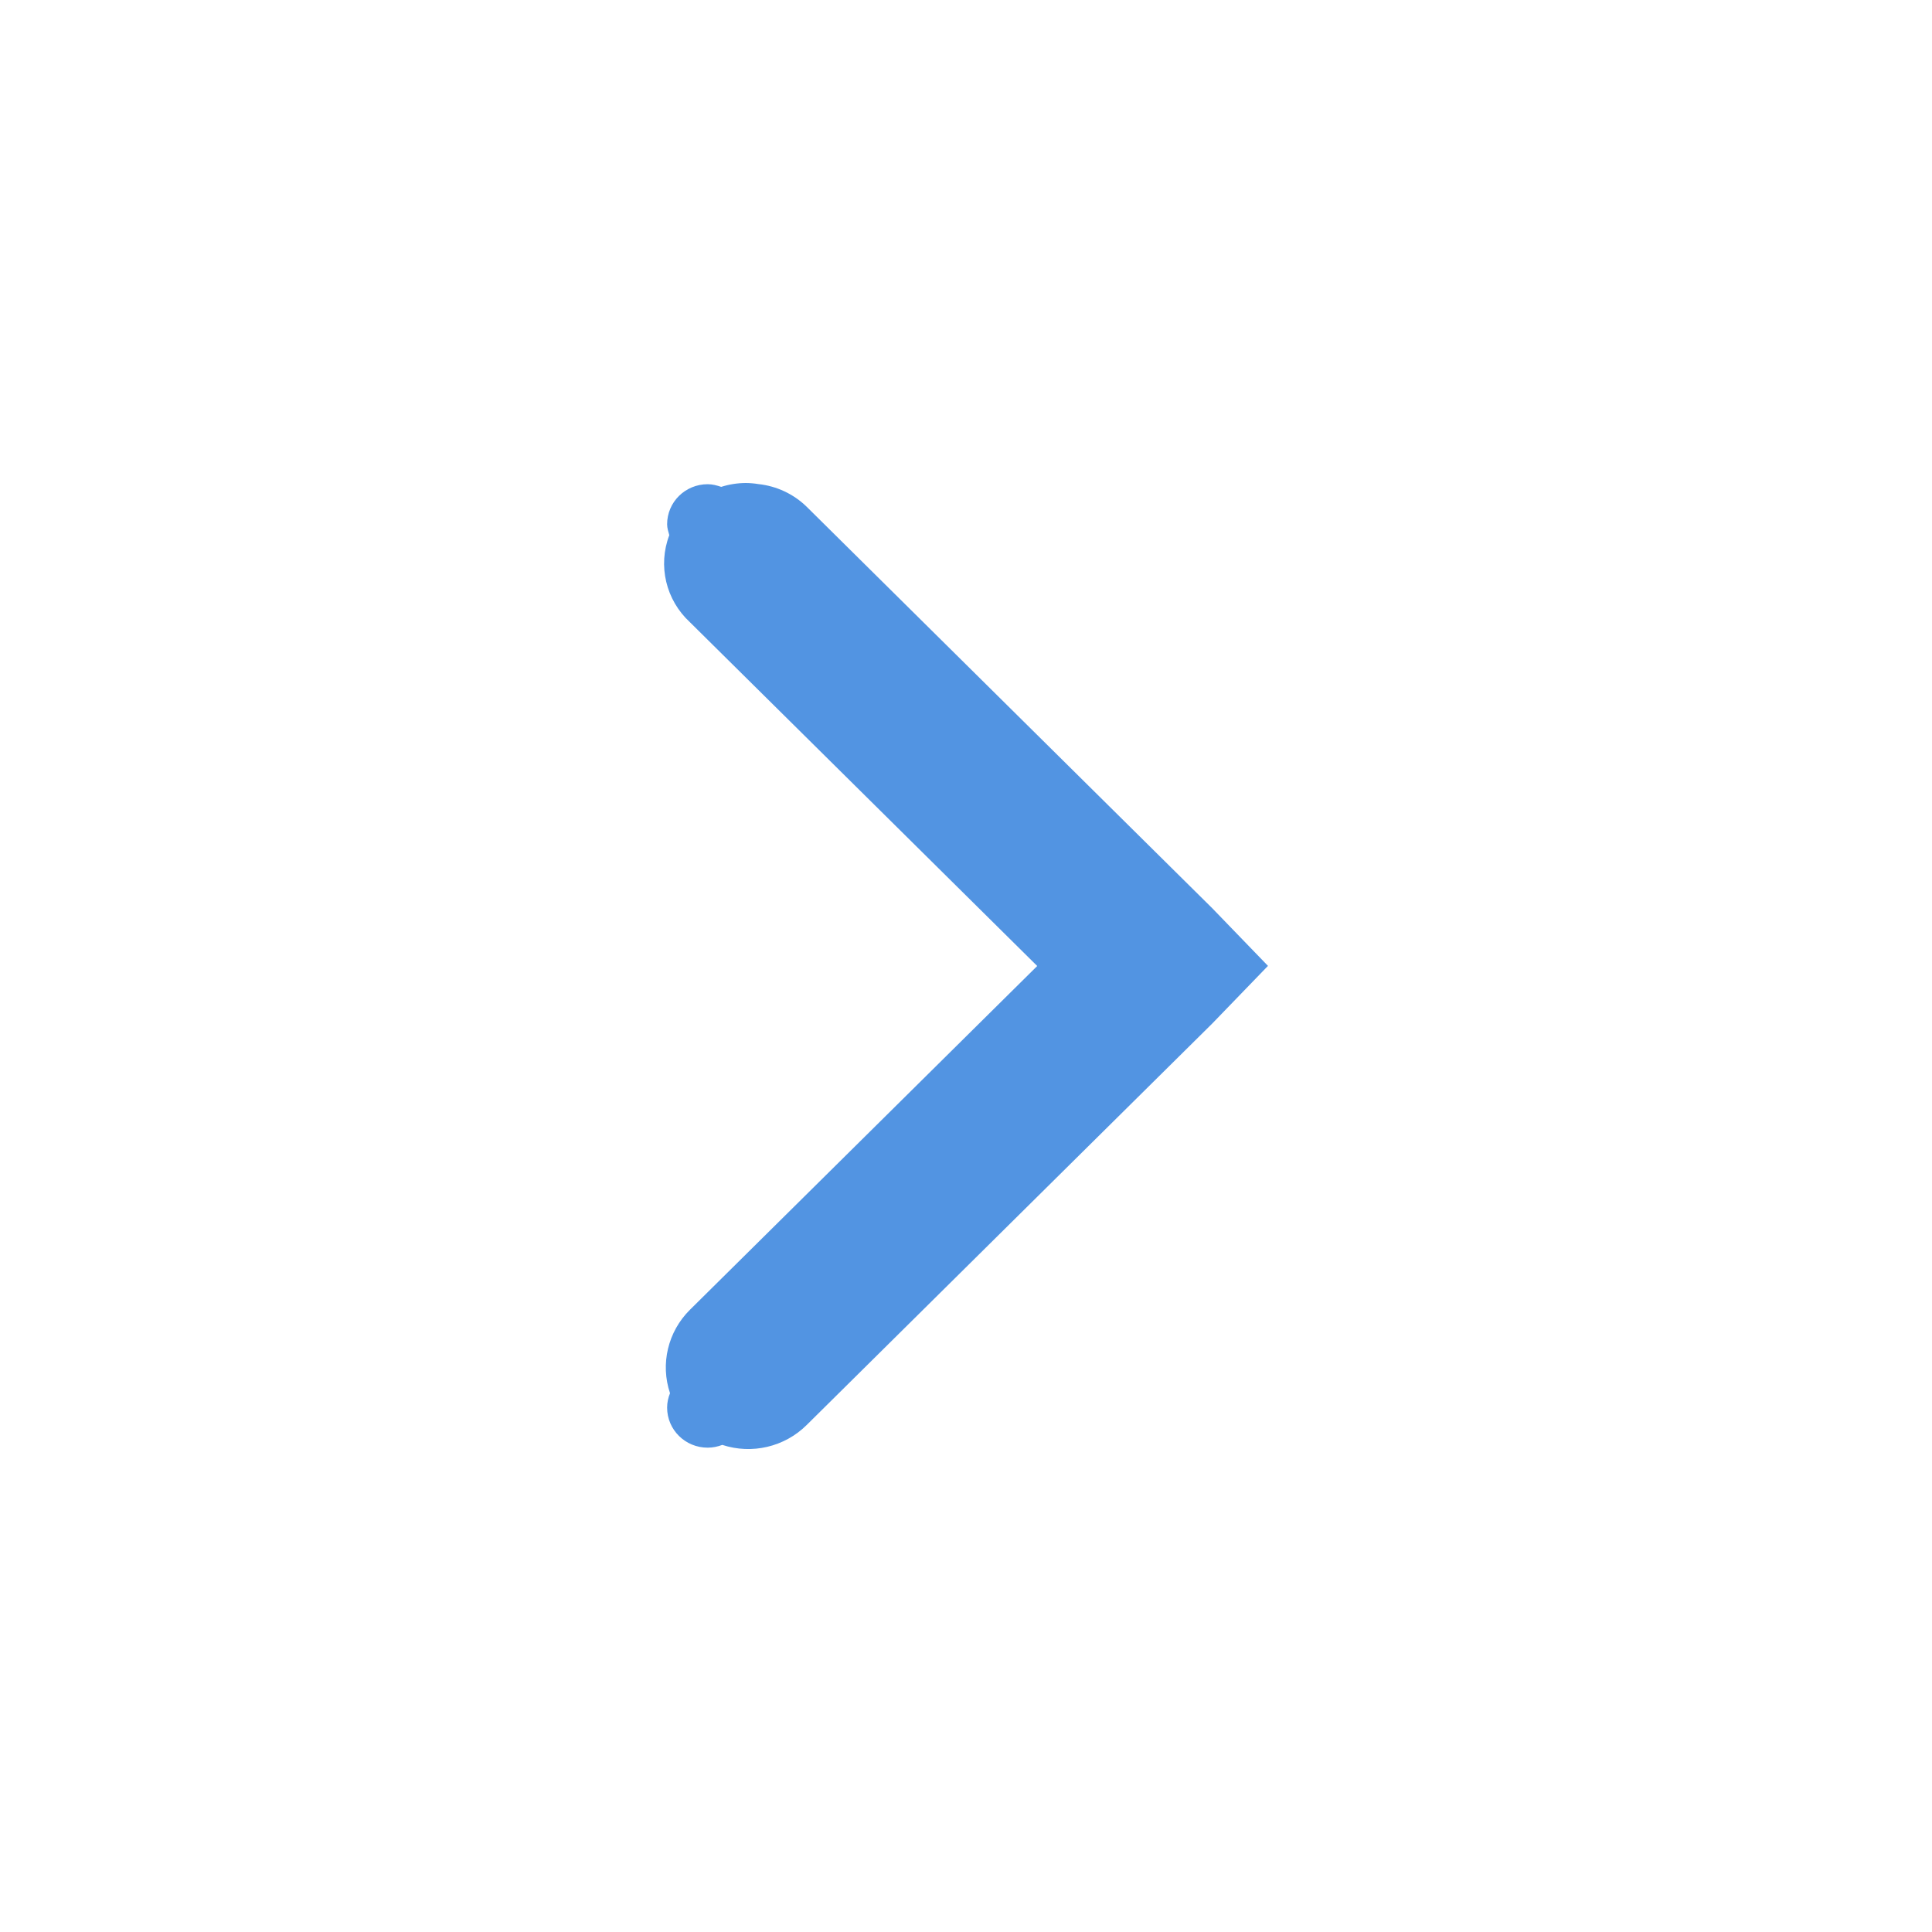
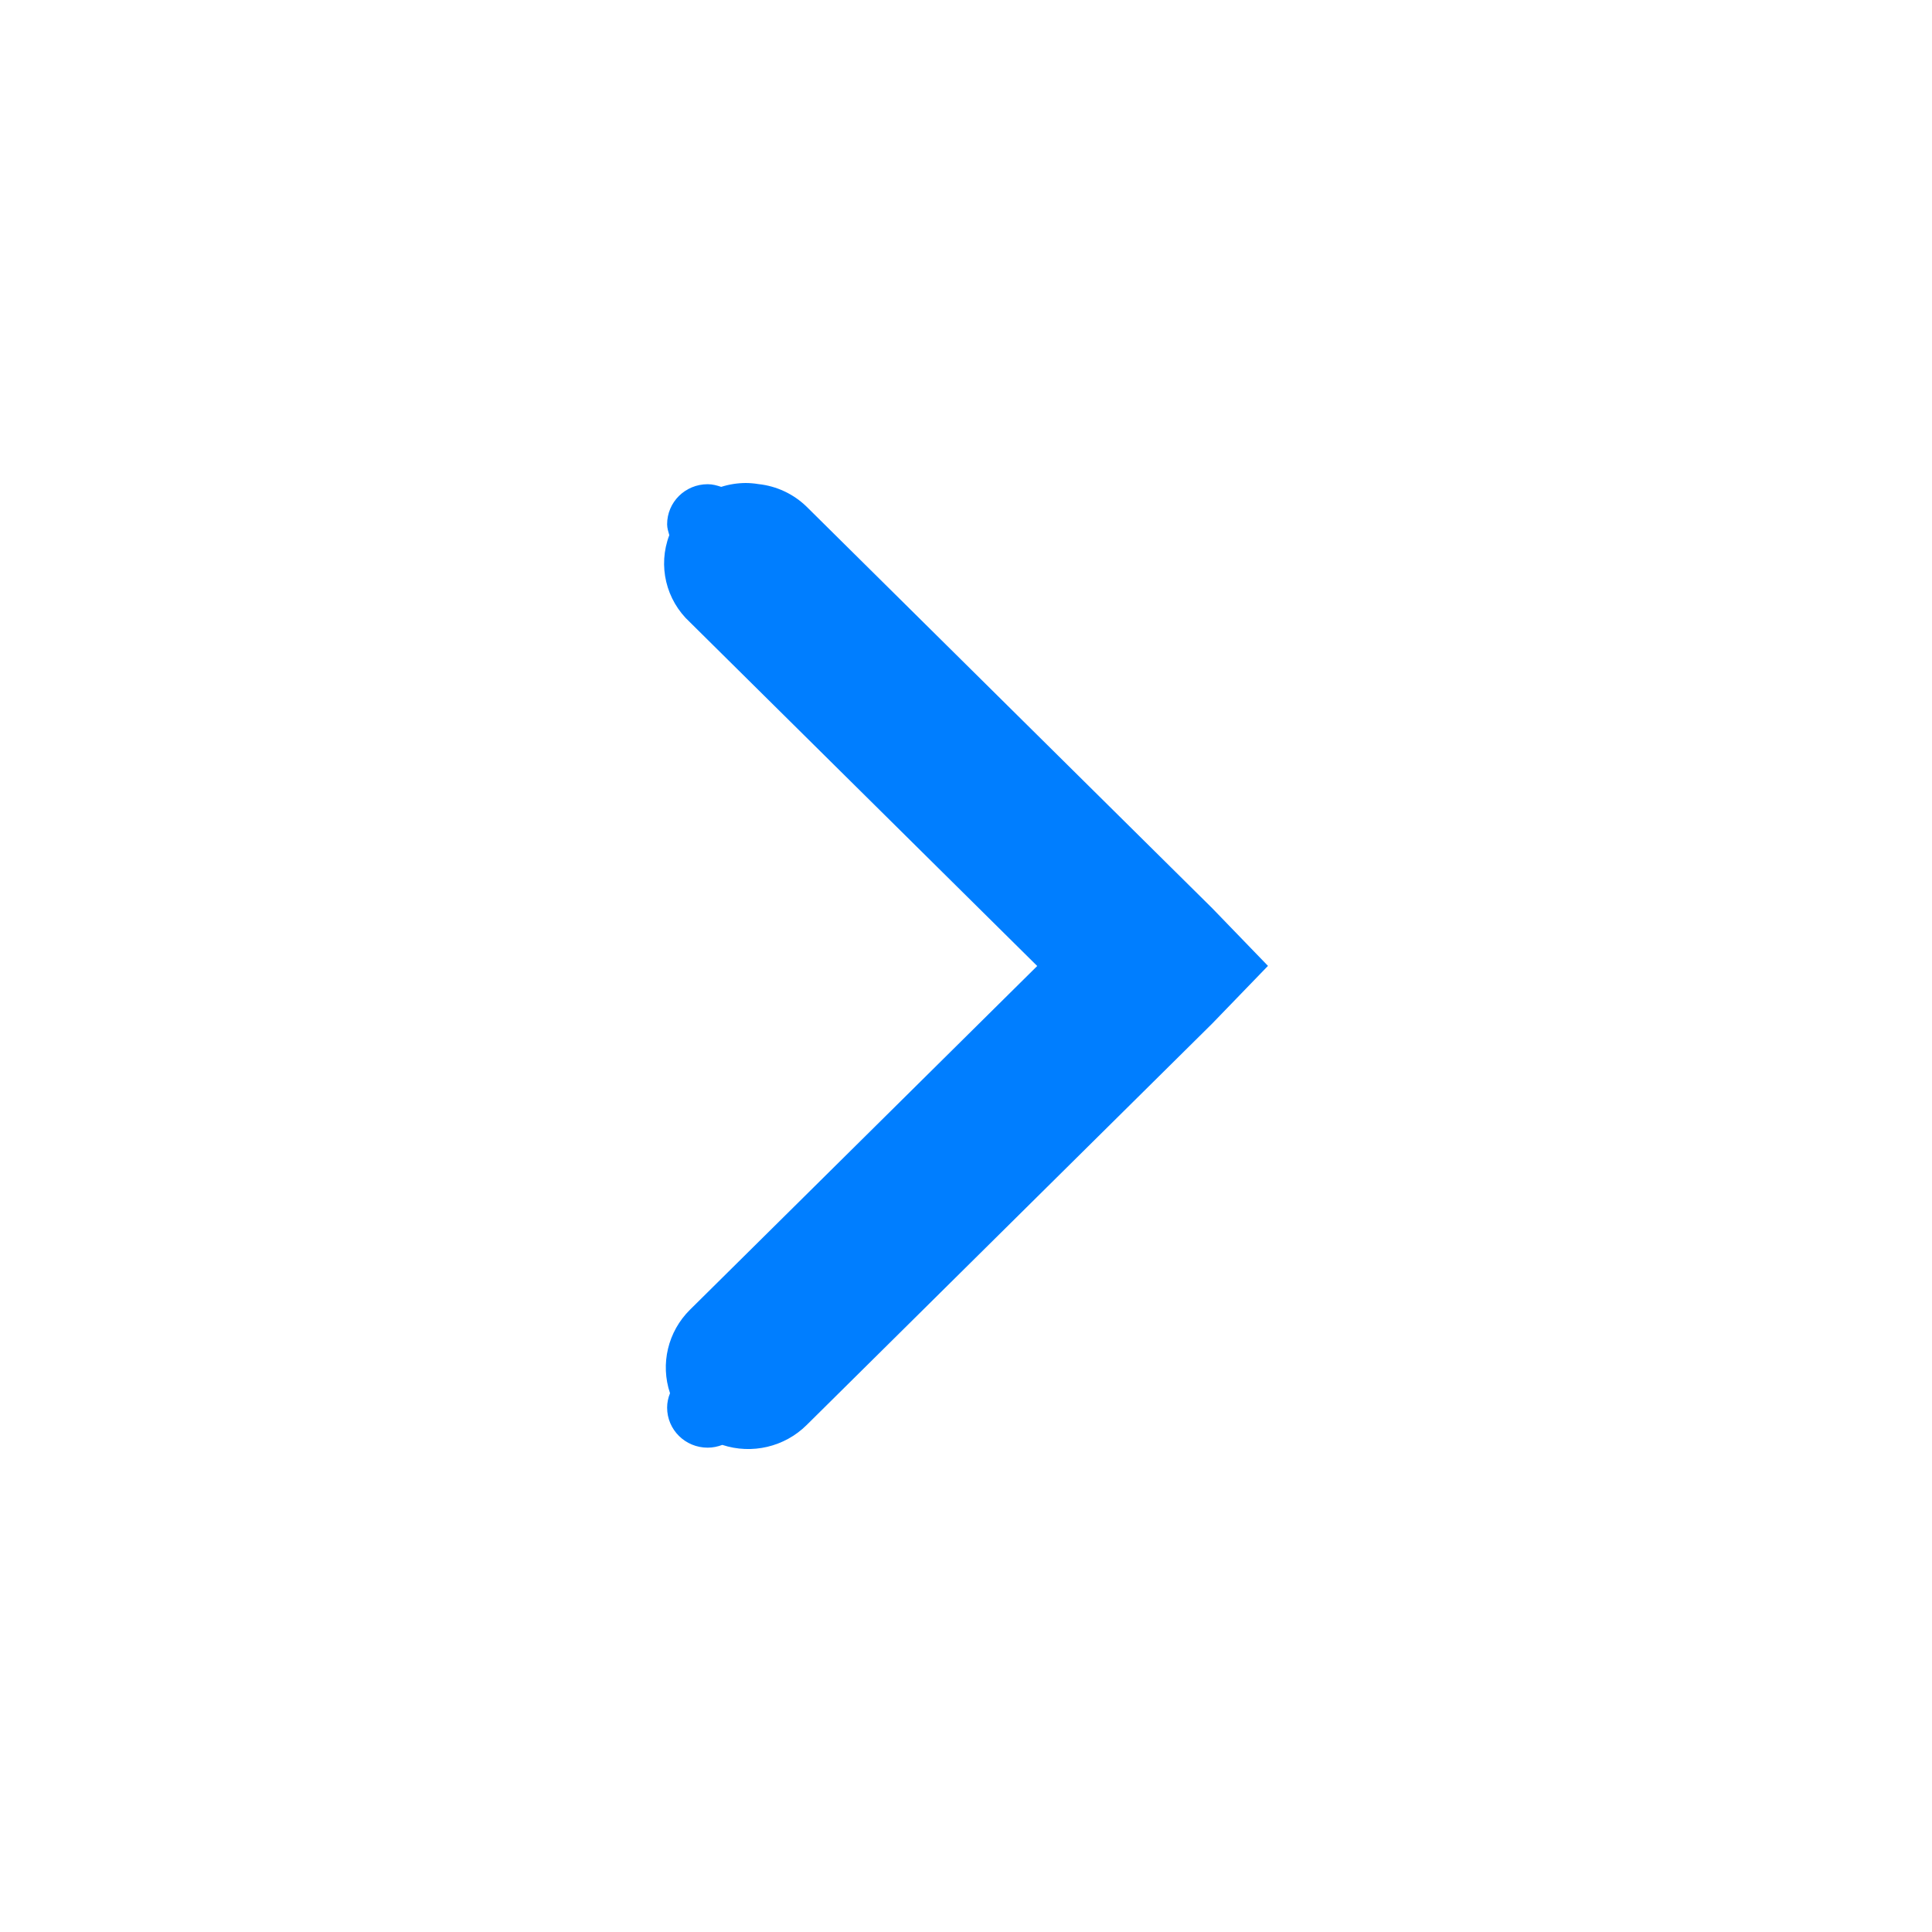
<svg xmlns="http://www.w3.org/2000/svg" xmlns:ns1="http://www.openswatchbook.org/uri/2009/osb" xmlns:xlink="http://www.w3.org/1999/xlink" height="16" id="svg7384" version="1.1" width="16">
  <defs id="defs7386">
    <linearGradient id="selected_bg_color" ns1:paint="solid">
-       <stop style="stop-color:#5294e2;stop-opacity:1;" offset="0" id="stop4147" />
+       <stop style="stop-color:#007EFF;stop-opacity:1;" offset="0" id="stop4147" />
    </linearGradient>
    <linearGradient xlink:href="#selected_bg_color" id="linearGradient4149" x1="108" y1="751" x2="108" y2="759" gradientUnits="userSpaceOnUse" />
  </defs>
  <g id="layer9" style="display:inline" transform="translate(-100.0002,-747)" />
  <g id="layer10" transform="translate(-100.0002,-747)" />
  <g id="layer11" transform="translate(-100.0002,-747)" />
  <g id="layer13" transform="translate(-100.0002,-747)" />
  <g id="layer14" transform="translate(-100.0002,-747)" />
  <g id="layer15" style="display:inline" transform="translate(-100.0002,-747)" />
  <g id="g71291" style="display:inline" transform="translate(-100.0002,-747)" />
  <g id="g4953" style="display:inline" transform="translate(-100.0002,-747)" />
  <g id="layer12" style="display:inline" transform="translate(-100.0002,-747)">
    <path style="color:#000000;font-style:normal;font-variant:normal;font-weight:normal;font-stretch:normal;font-size:medium;line-height:normal;font-family:Sans;-inkscape-font-specification:Sans;text-indent:0;text-align:start;text-decoration:none;text-decoration-line:none;letter-spacing:normal;word-spacing:normal;text-transform:none;direction:ltr;block-progression:tb;writing-mode:lr-tb;baseline-shift:baseline;text-anchor:start;display:inline;overflow:visible;visibility:visible;fill:url(#linearGradient4149);fill-opacity:1;stroke:none;stroke-width:2;marker:none;enable-background:accumulate" d="m 106.177,751 a 0.672,0.665 0 0 1 0.104,0.009 0.672,0.665 0 0 1 0.399,0.187 l 3.359,3.325 0.462,0.478 -0.462,0.478 -3.359,3.325 a 0.683,0.676 0 0 1 -0.698,0.164 c -0.037,0.014 -0.078,0.023 -0.121,0.023 -0.186,0 -0.336,-0.148 -0.336,-0.332 0,-0.042 0.009,-0.082 0.024,-0.119 a 0.683,0.676 0 0 1 0.165,-0.691 l 2.876,-2.847 -2.876,-2.847 a 0.672,0.665 0 0 1 -0.171,-0.721 c -0.008,-0.029 -0.018,-0.058 -0.018,-0.09 0,-0.184 0.15,-0.332 0.336,-0.332 0.04,0 0.076,0.01 0.112,0.022 A 0.672,0.665 0 0 1 106.177,751 Z" id="path6040" />
  </g>
</svg>
